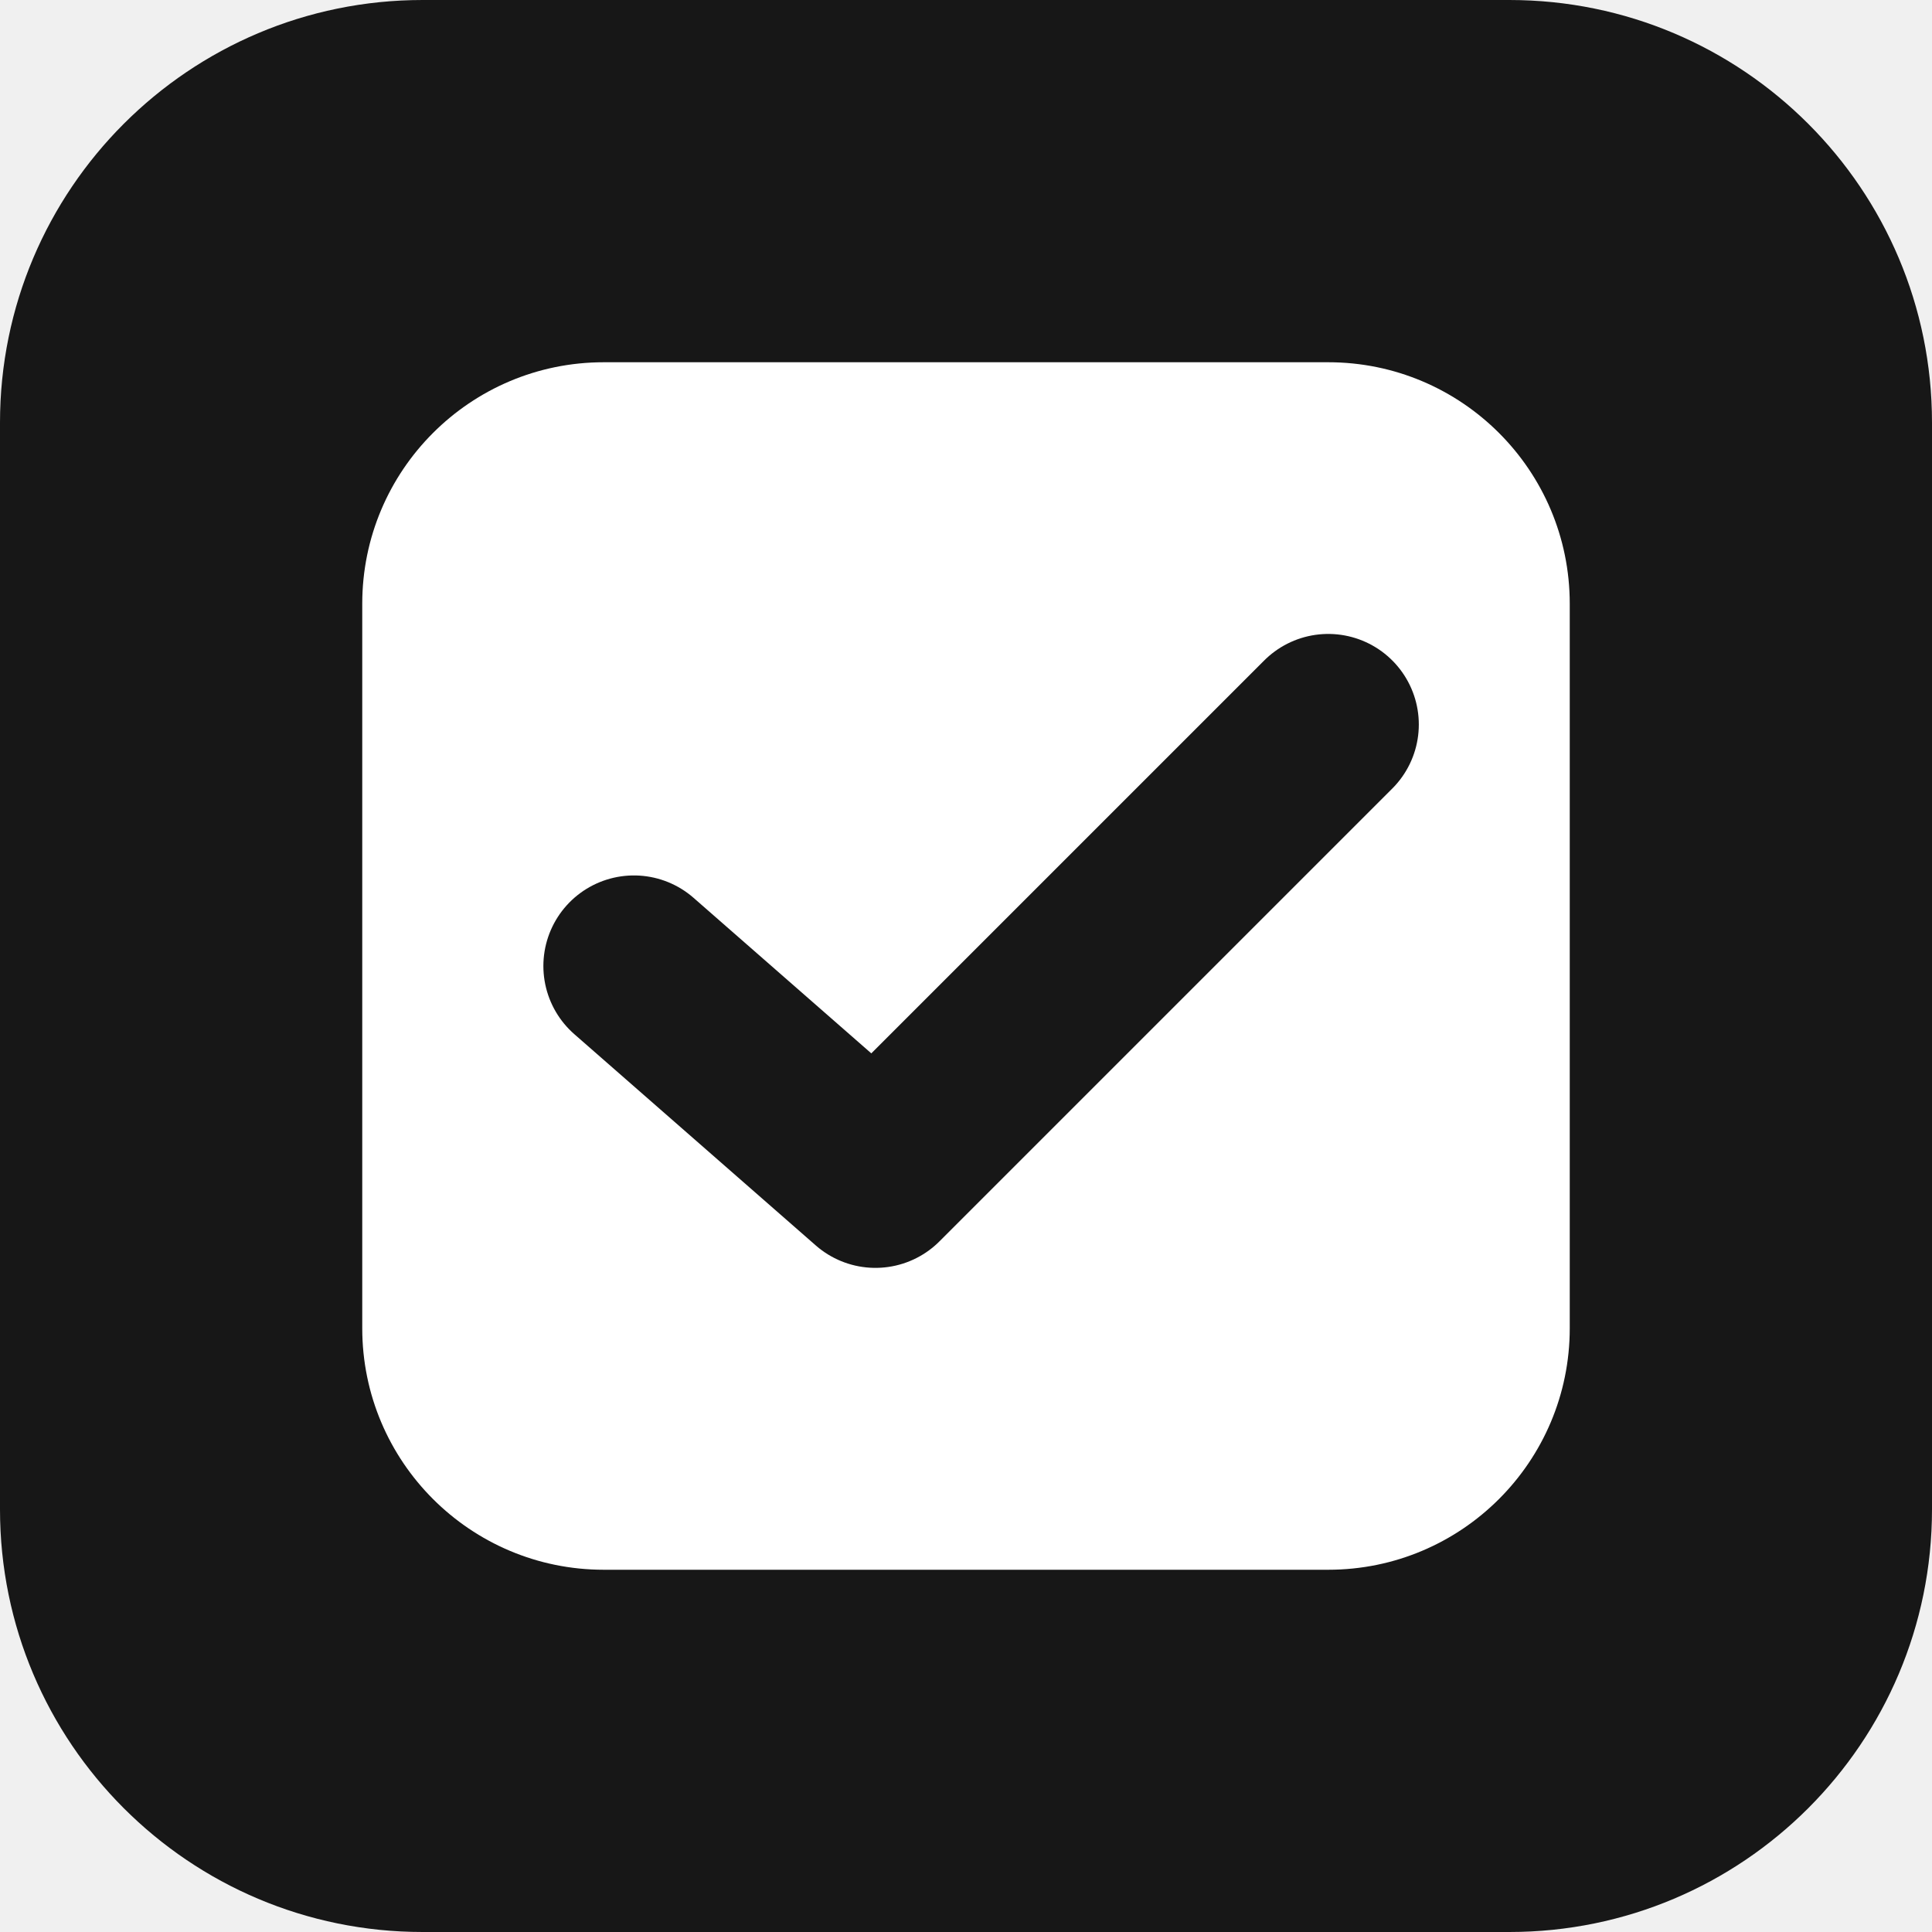
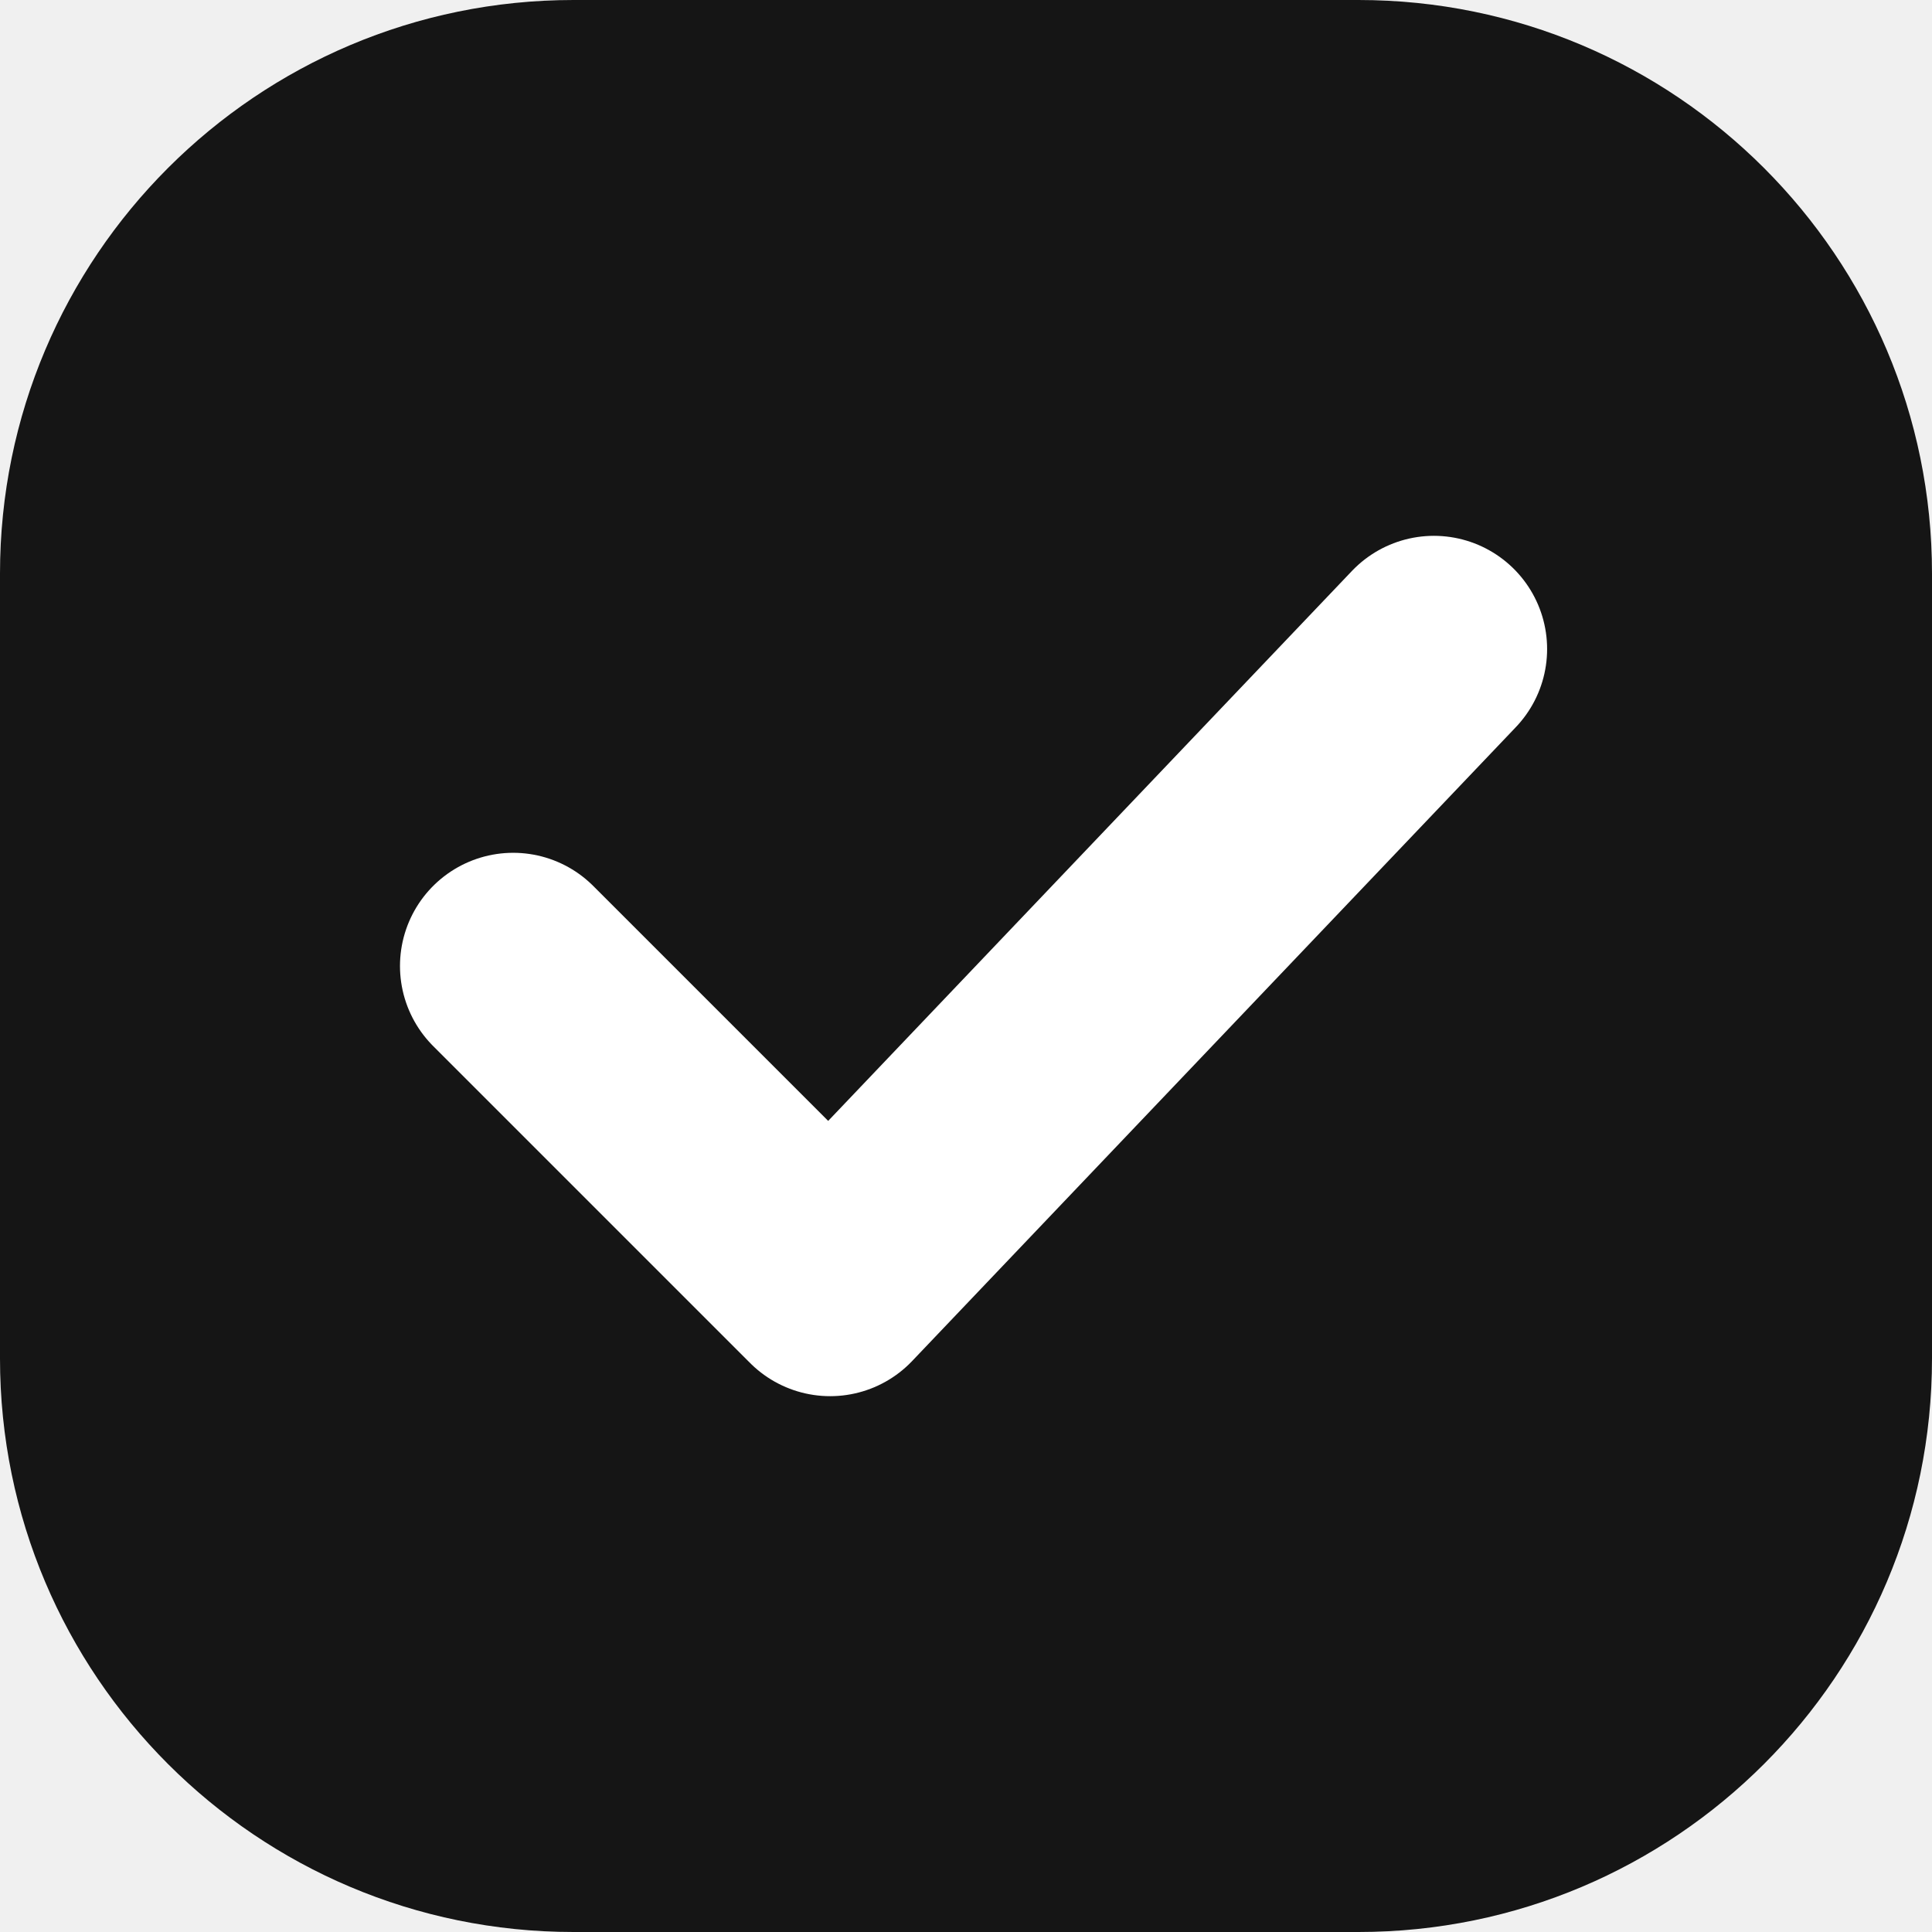
<svg xmlns="http://www.w3.org/2000/svg" viewBox="0 0 64 64">
-   <rect width="64" height="64" rx="14" fill="#171717" />
-   <rect x="12" y="12" width="40" height="40" rx="8" fill="#fff" />
-   <path d="M21 32 29 39 44 24" fill="none" stroke="#171717" stroke-width="6" stroke-linecap="round" stroke-linejoin="round" />
+   <rect width="64" height="64" rx="19" fill="#151515" />
+   <path d="M17 32 27.5 42.5 47.5 21.5" fill="none" stroke="#ffffff" stroke-width="7.5" stroke-linecap="round" stroke-linejoin="round" />
</svg>
